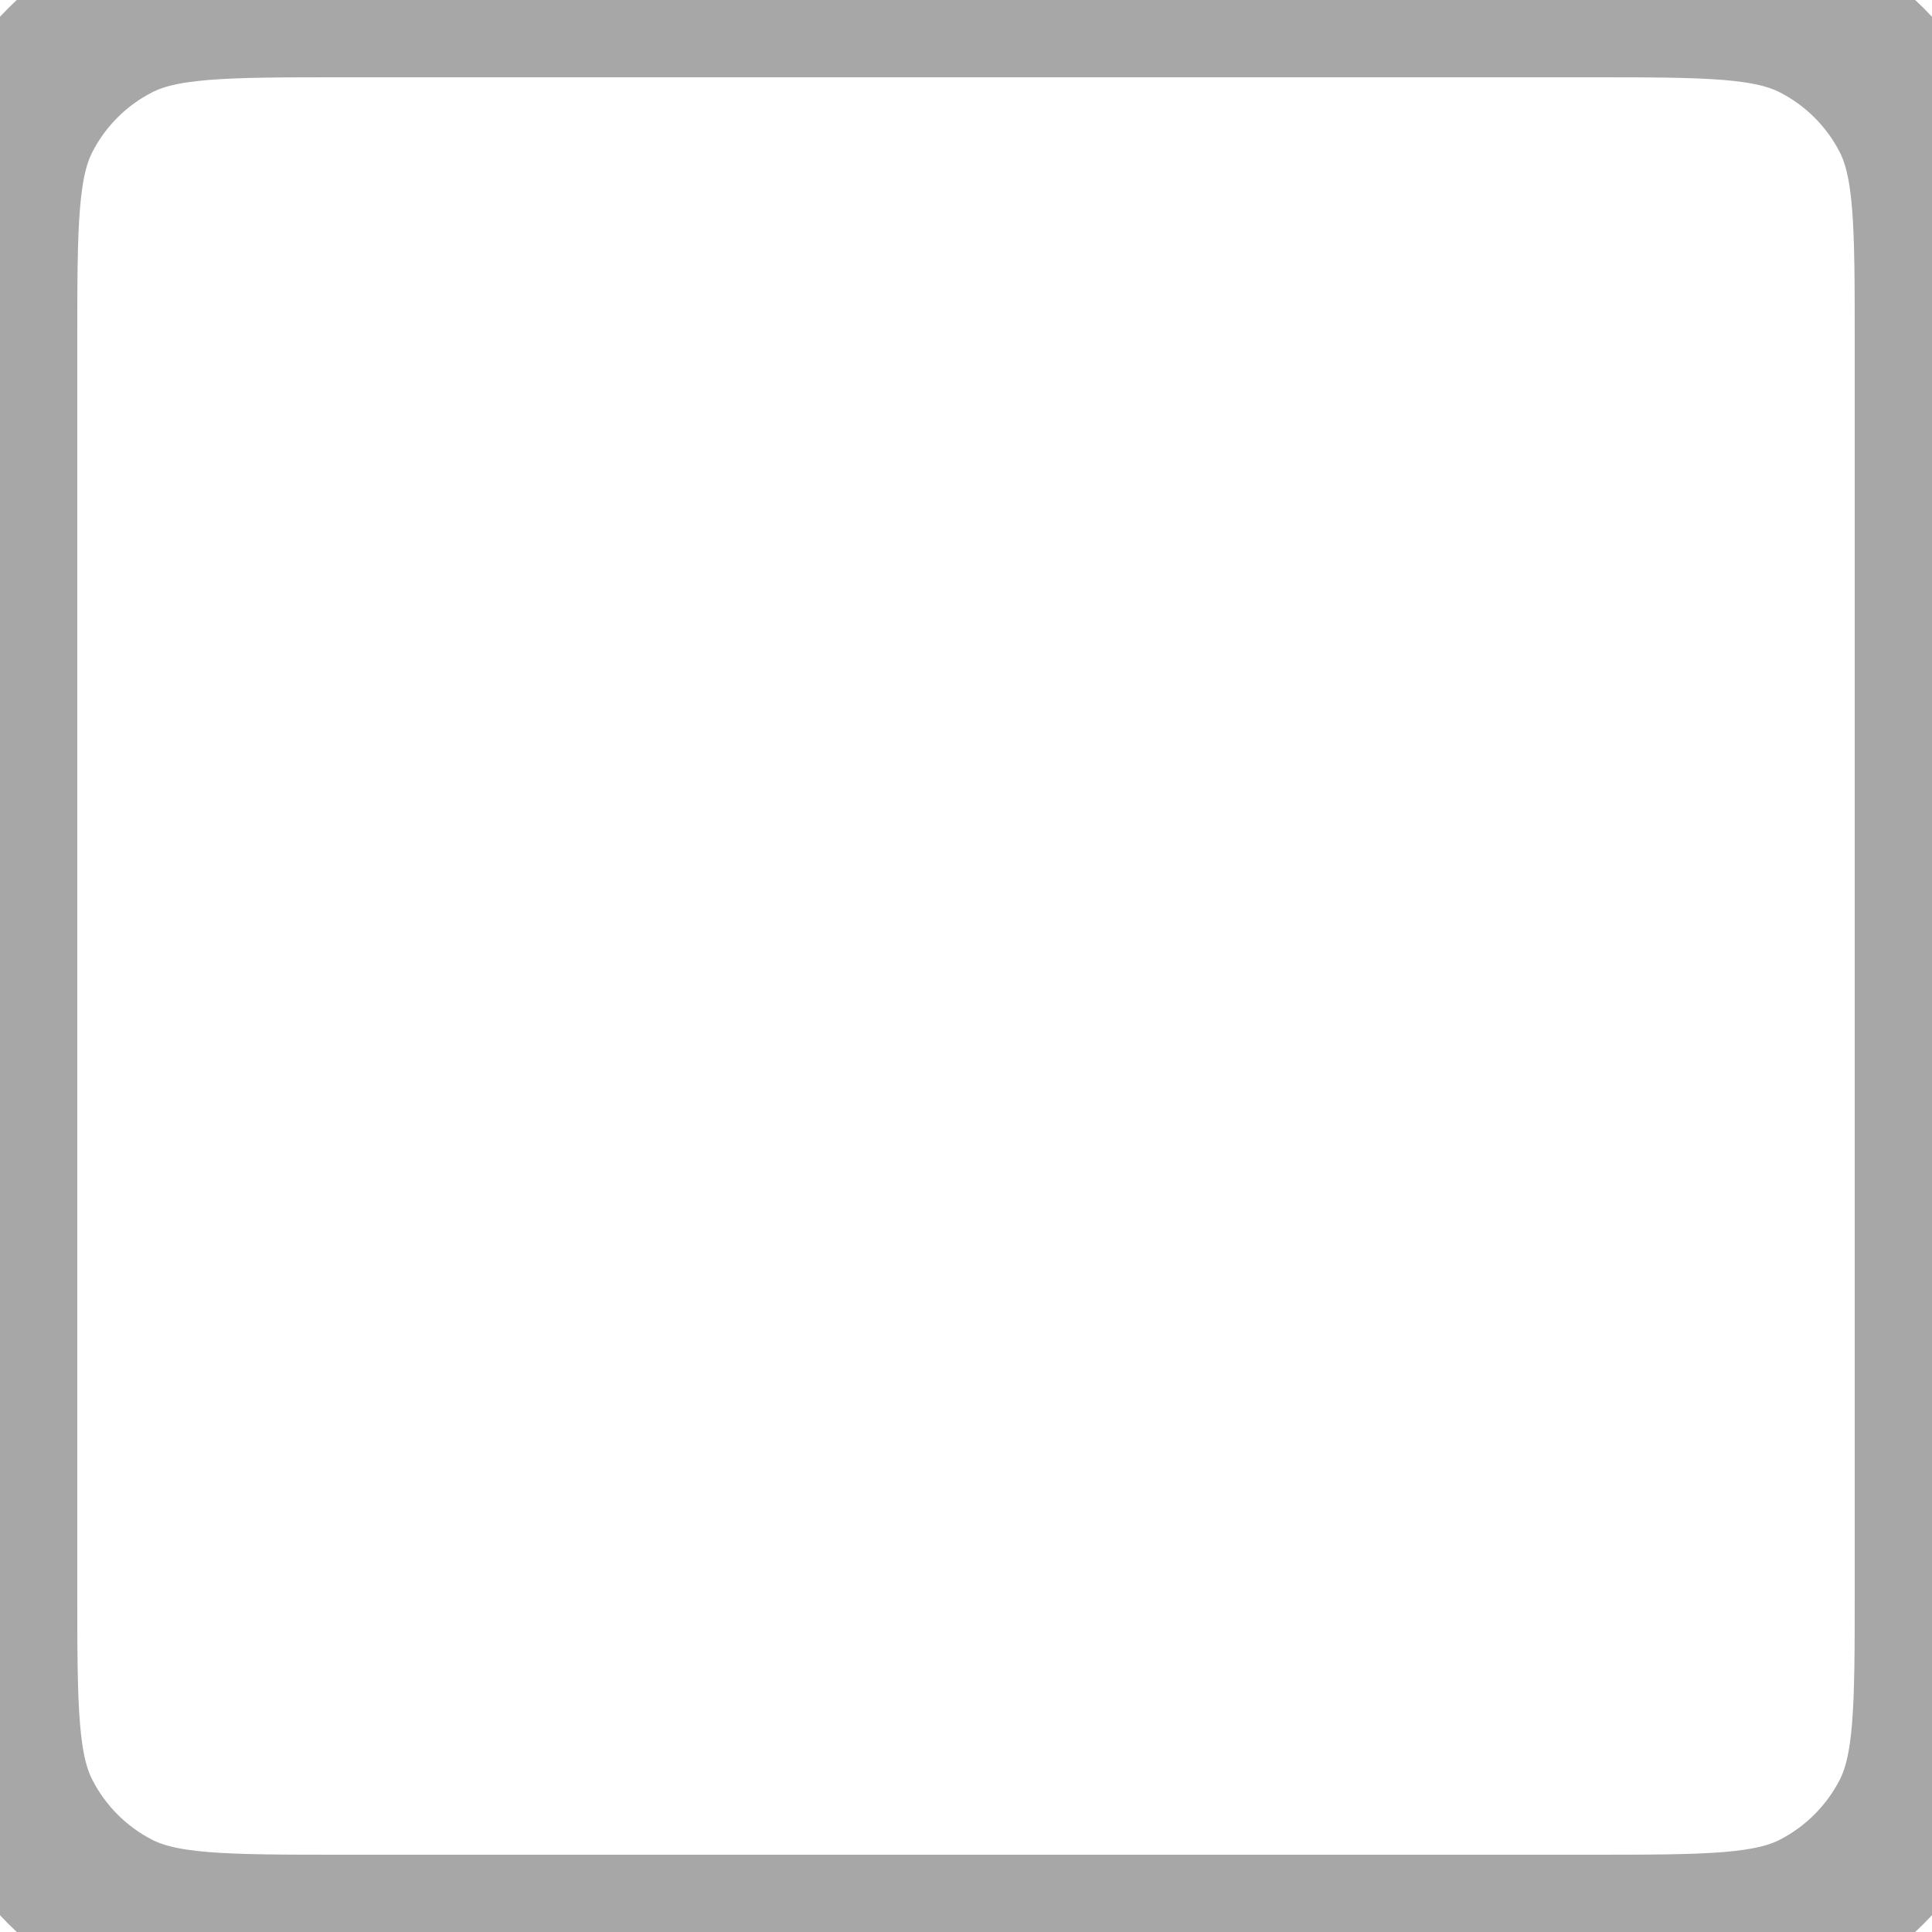
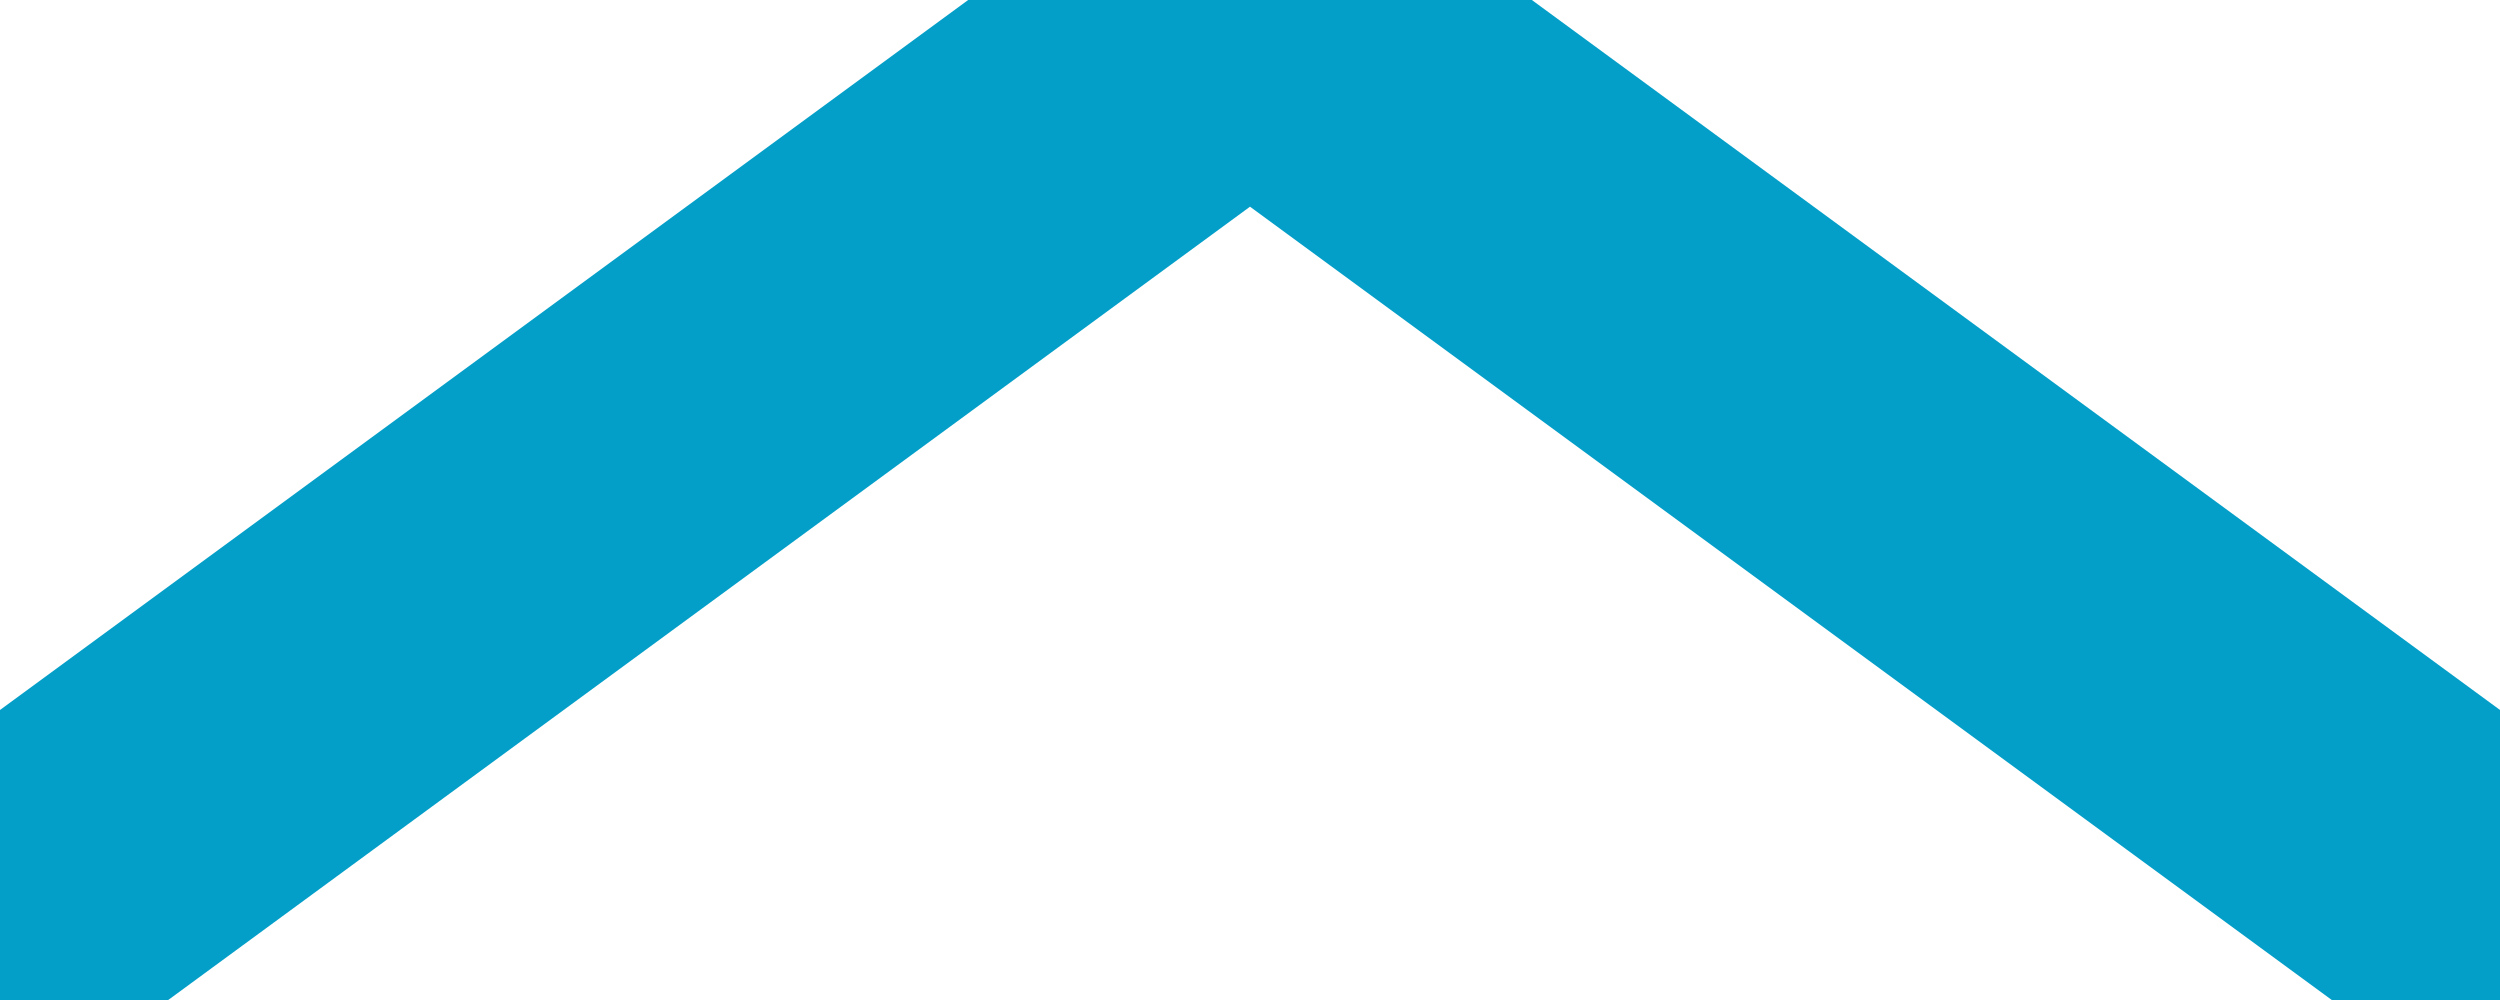
- <svg xmlns="http://www.w3.org/2000/svg" width="25" height="25" viewBox="0 0 25 25" fill="none">
-   <path d="M0 4.445V20.556C0 22.111 0 22.888 0.303 23.483C0.569 24.005 0.994 24.431 1.516 24.698C2.11 25 2.887 25 4.44 25H20.56C22.113 25 22.889 25 23.483 24.698C24.005 24.431 24.431 24.005 24.698 23.483C25 22.889 25 22.113 25 20.56V4.44C25 2.887 25 2.11 24.698 1.516C24.431 0.994 24.005 0.569 23.483 0.303C22.888 0 22.111 0 20.556 0H4.445C2.889 0 2.111 0 1.516 0.303C0.994 0.569 0.569 0.994 0.303 1.516C0 2.111 0 2.889 0 4.445Z" stroke="#898989" stroke-opacity="0.75" stroke-width="2" stroke-linecap="round" stroke-linejoin="round" />
+ <svg xmlns="http://www.w3.org/2000/svg" width="15" height="6" viewBox="0 0 15 6" fill="none">
+   <path d="M15 5.5L7.5 0L0 5.5" stroke="#039FC8" stroke-width="2" stroke-linecap="round" stroke-linejoin="round" />
</svg>
